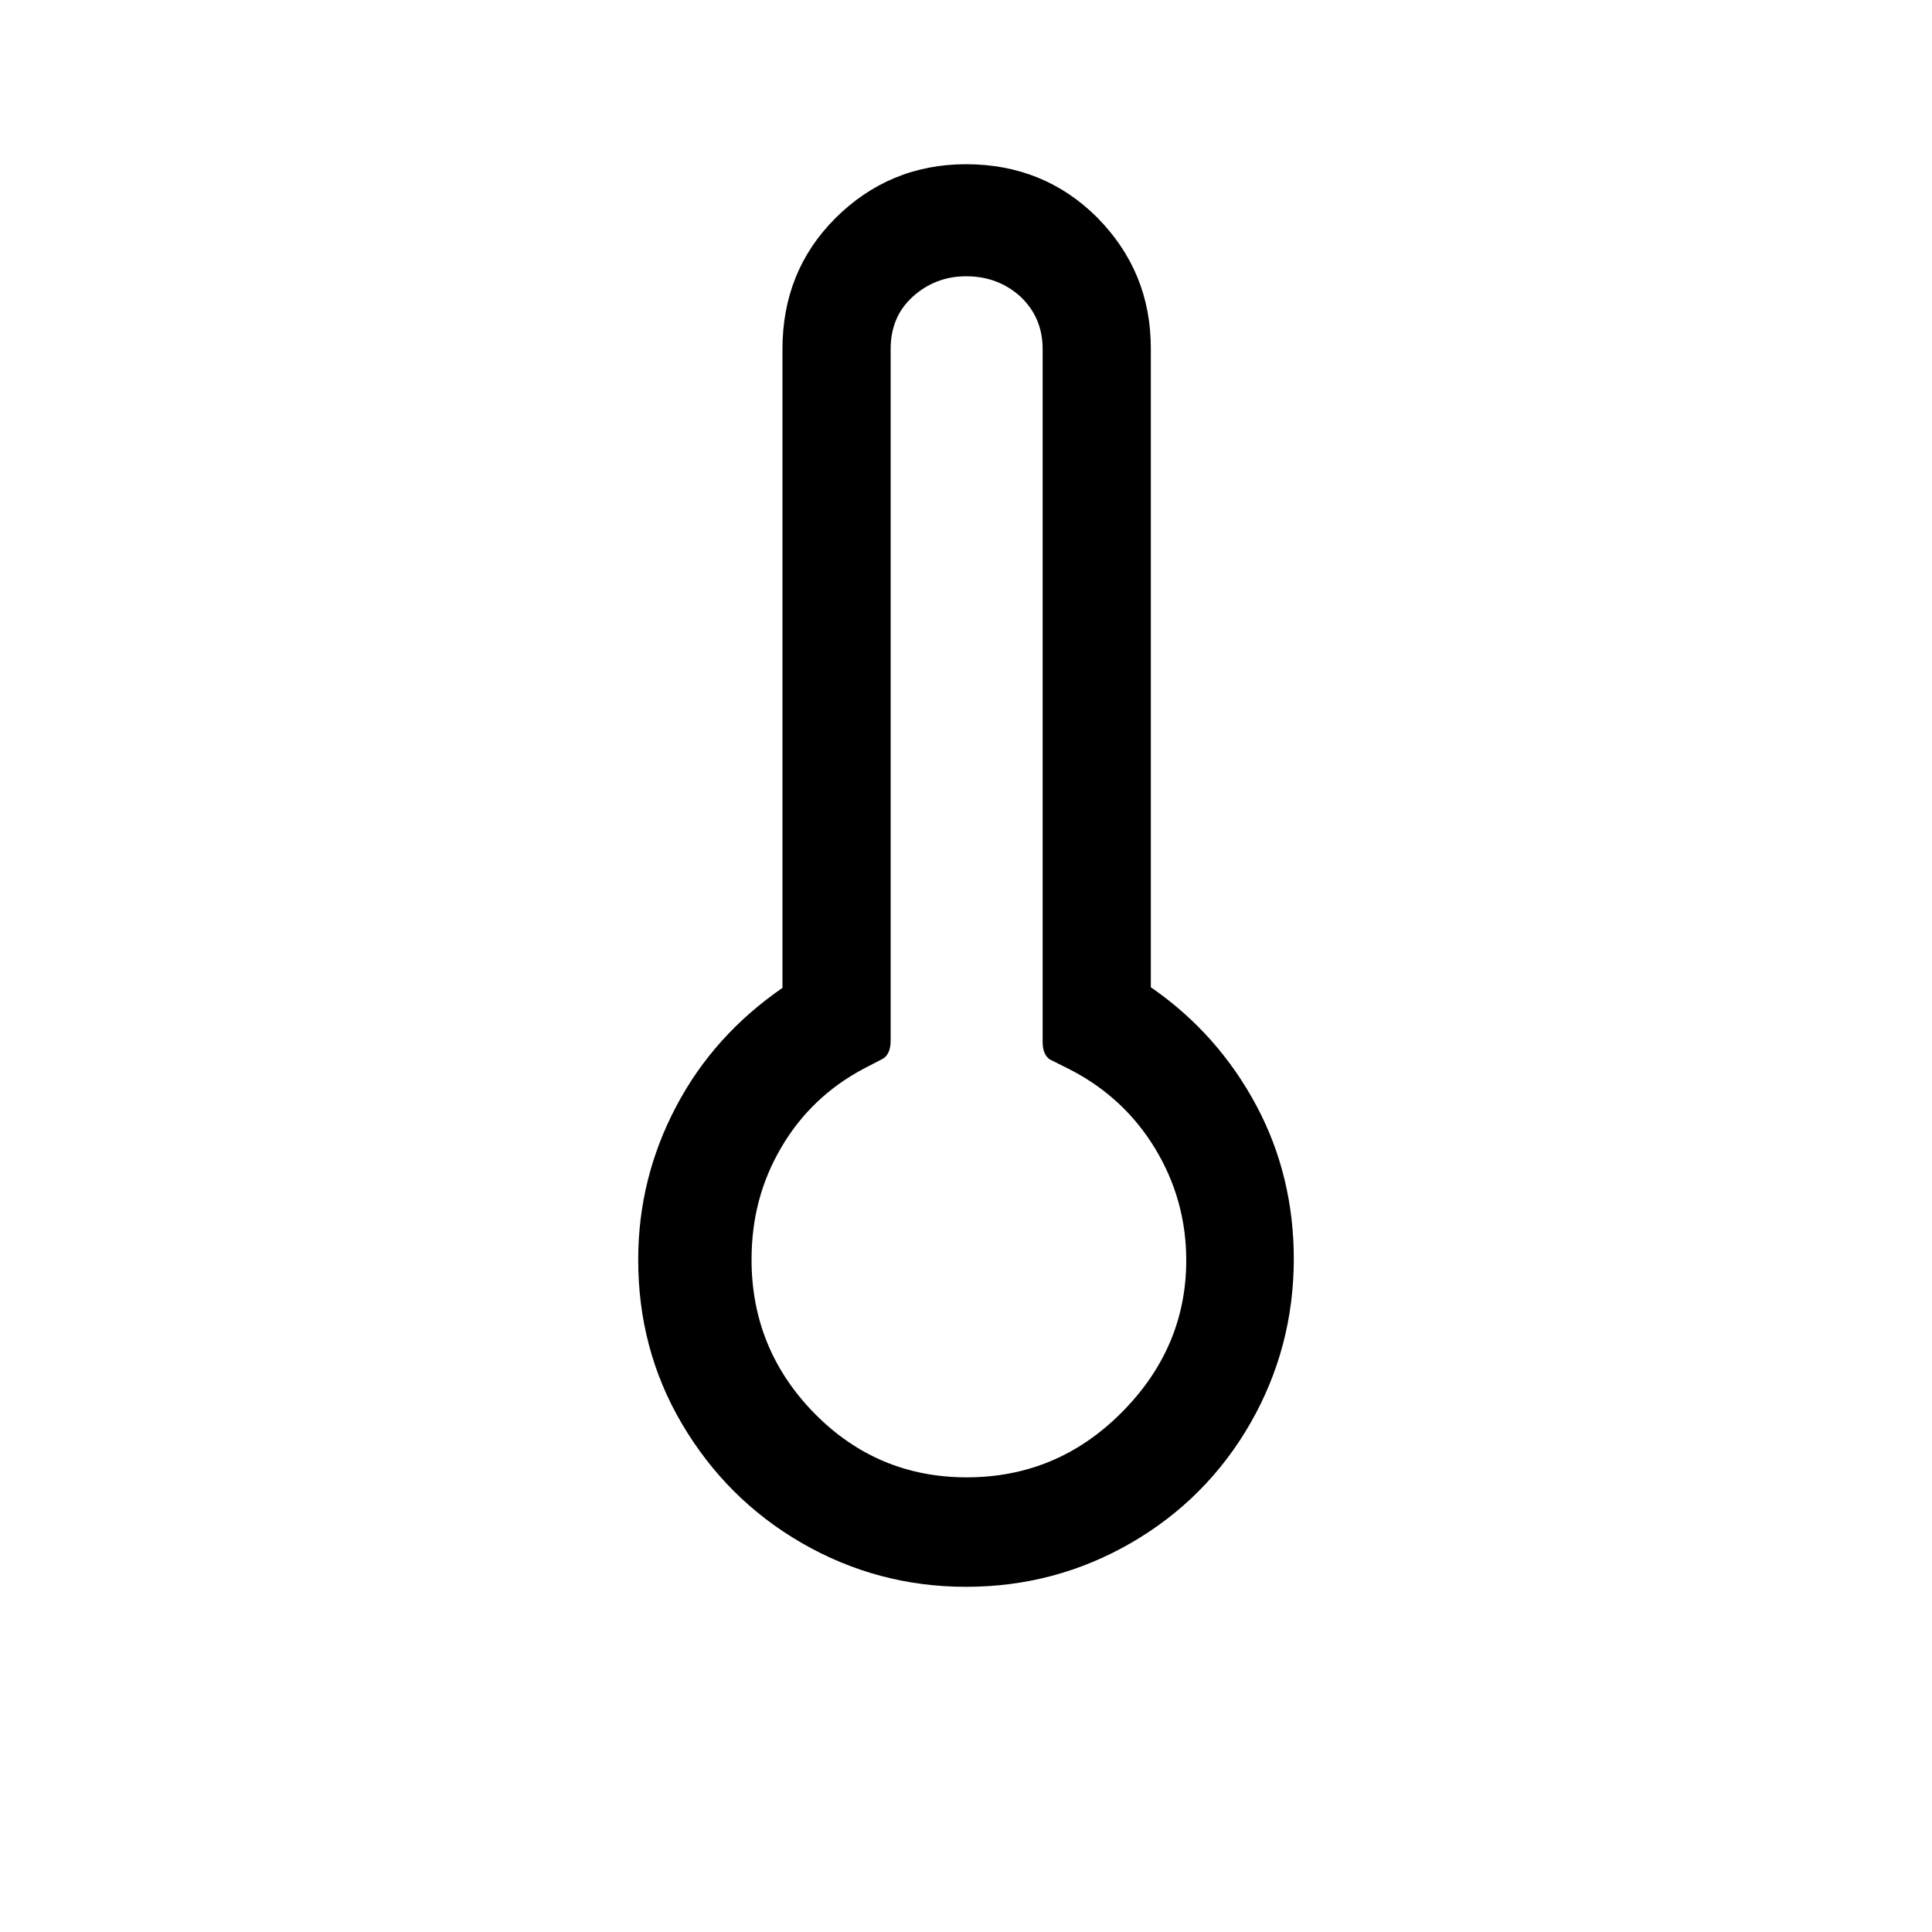
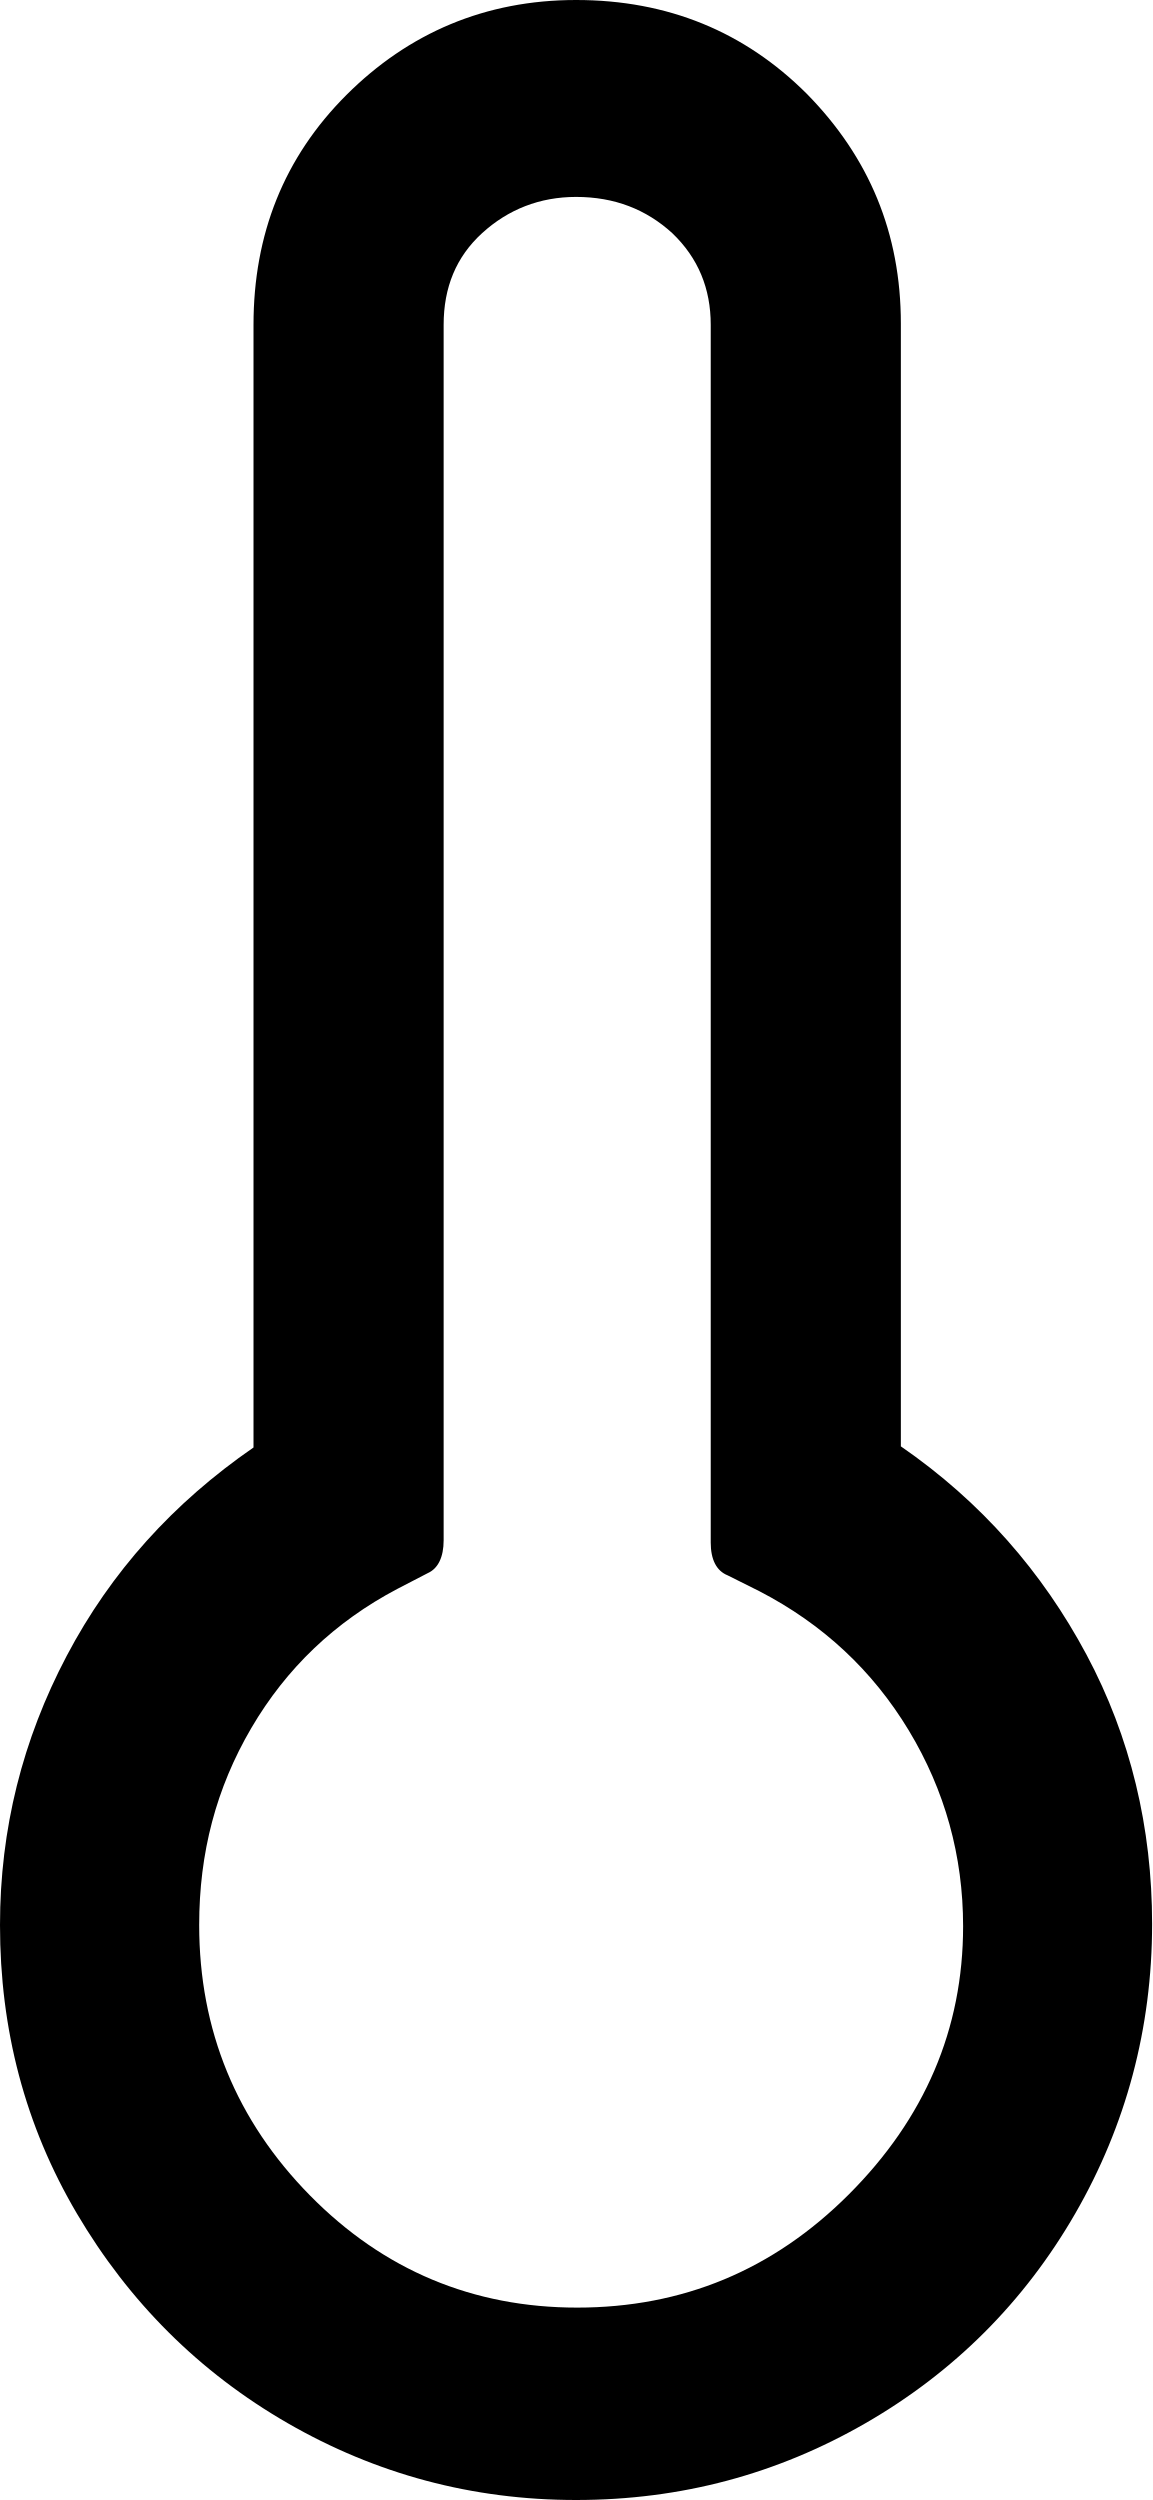
- <svg xmlns="http://www.w3.org/2000/svg" version="1.1" id="Layer_1" x="0px" y="0px" viewBox="0 0 30 30" style="enable-background:new 0 0 30 30;" xml:space="preserve" fill="currentColor">
+ <svg xmlns="http://www.w3.org/2000/svg" style="enable-background:new 0 0 30 30;" fill="currentColor" viewBox="9.91 2.55 10.18 22.09">
  <path d="M9.91,19.56c0-0.85,0.2-1.64,0.59-2.38s0.94-1.35,1.65-1.84V5.42c0-0.8,0.27-1.48,0.82-2.03S14.2,2.55,15,2.55  c0.81,0,1.49,0.28,2.04,0.83c0.55,0.56,0.83,1.23,0.83,2.03v9.92c0.71,0.49,1.25,1.11,1.64,1.84s0.58,1.53,0.58,2.38  c0,0.92-0.23,1.78-0.68,2.56s-1.07,1.4-1.85,1.85s-1.63,0.68-2.56,0.68c-0.92,0-1.77-0.23-2.55-0.68s-1.4-1.07-1.86-1.85  S9.91,20.48,9.91,19.56z M11.67,19.56c0,0.93,0.33,1.73,0.98,2.39c0.65,0.66,1.44,0.99,2.36,0.99c0.93,0,1.73-0.33,2.4-1  s1.01-1.46,1.01-2.37c0-0.62-0.16-1.2-0.48-1.73c-0.32-0.53-0.76-0.94-1.32-1.23l-0.28-0.14c-0.1-0.04-0.15-0.14-0.15-0.29V5.42  c0-0.32-0.11-0.59-0.34-0.81C15.62,4.4,15.34,4.29,15,4.29c-0.32,0-0.6,0.11-0.83,0.32c-0.23,0.21-0.34,0.48-0.34,0.81v10.74  c0,0.15-0.05,0.25-0.14,0.29l-0.27,0.14c-0.55,0.29-0.98,0.7-1.29,1.23C11.82,18.35,11.67,18.92,11.67,19.56z" />
</svg>
